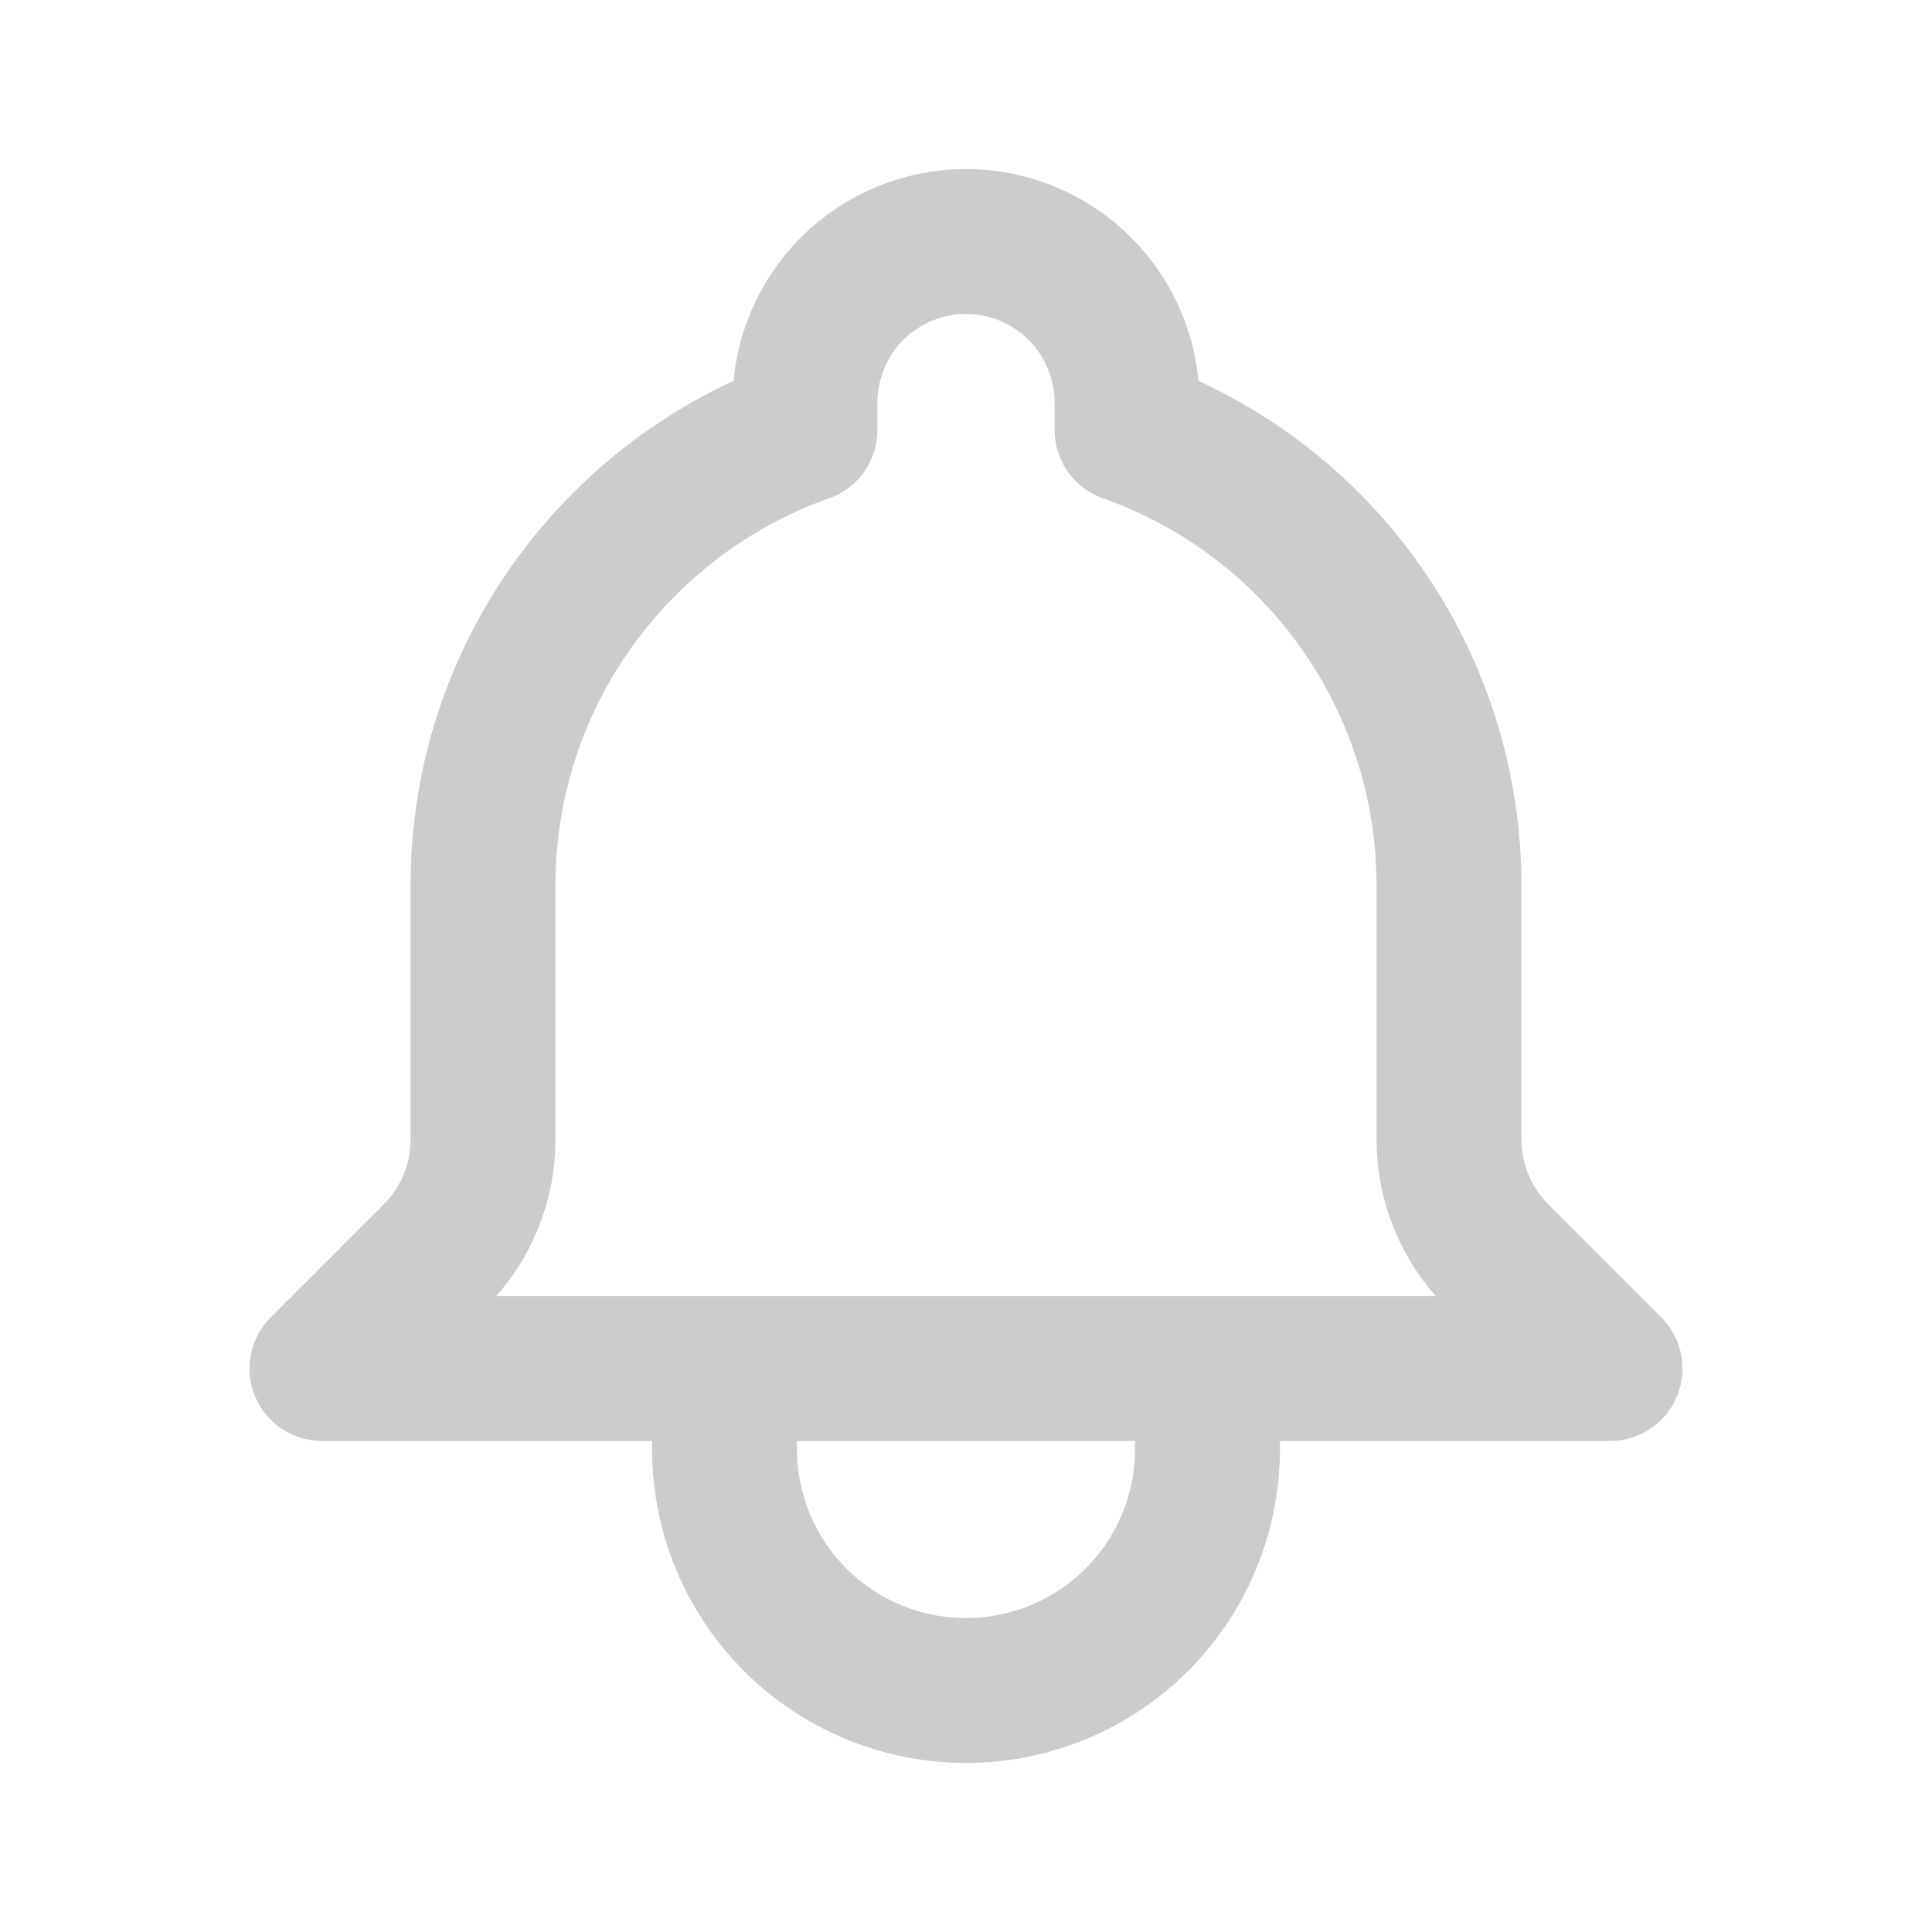
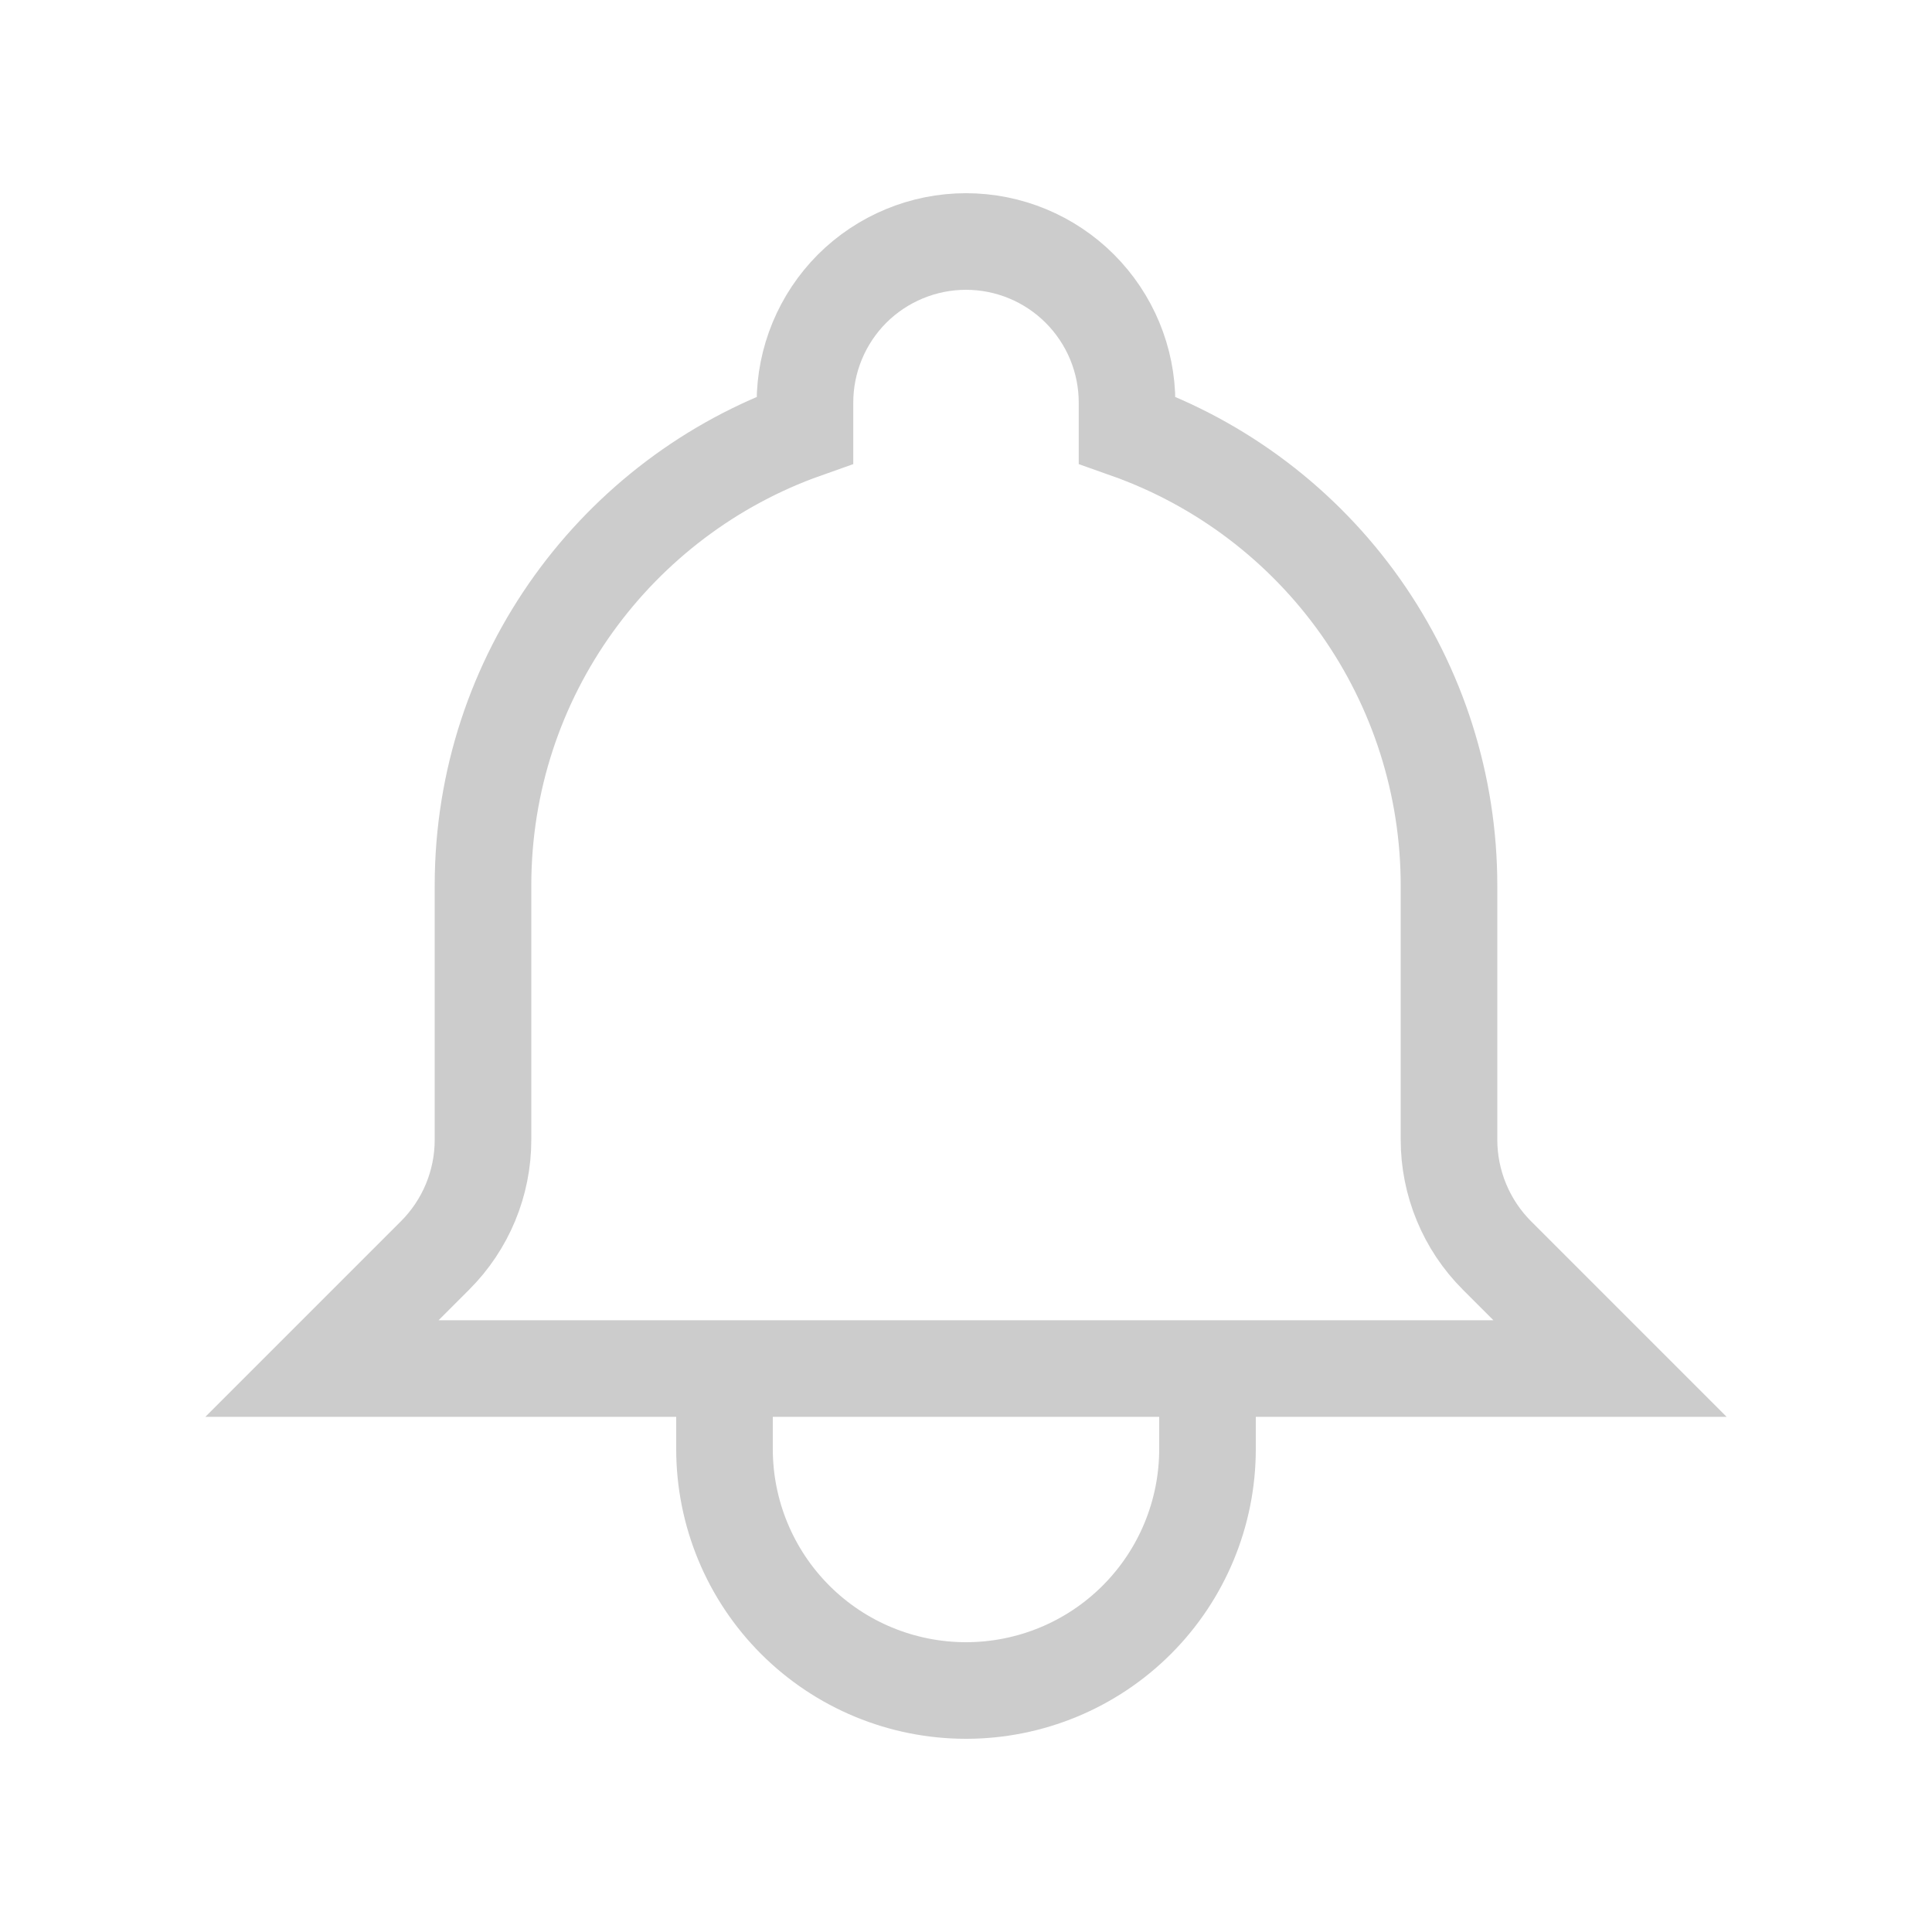
<svg xmlns="http://www.w3.org/2000/svg" width="20" height="20" viewBox="0 0 20 20" fill="none">
-   <path d="M12.5 14.167H7.5M12.5 14.167H16.667L15.496 12.996C15.339 12.839 15.214 12.652 15.129 12.446C15.044 12.241 15 12.021 15 11.798V9.167C15 8.132 14.68 7.124 14.083 6.279C13.486 5.435 12.642 4.796 11.667 4.451V4.167C11.667 3.725 11.491 3.301 11.178 2.988C10.866 2.676 10.442 2.5 10 2.5C9.558 2.5 9.134 2.676 8.821 2.988C8.509 3.301 8.333 3.725 8.333 4.167V4.451C6.392 5.138 5 6.99 5 9.167V11.799C5 12.248 4.822 12.678 4.504 12.996L3.333 14.167H7.5H12.5ZM12.5 14.167V15C12.5 15.663 12.237 16.299 11.768 16.768C11.299 17.237 10.663 17.5 10 17.5C9.337 17.5 8.701 17.237 8.232 16.768C7.763 16.299 7.5 15.663 7.5 15V14.167H12.5Z" stroke="#CCCCCC" stroke-width="1.5" stroke-linecap="round" stroke-linejoin="round" />
+   <path d="M12.5 14.167H7.5M12.5 14.167H16.667L15.496 12.996C15.339 12.839 15.214 12.652 15.129 12.446C15.044 12.241 15 12.021 15 11.798V9.167C15 8.132 14.68 7.124 14.083 6.279C13.486 5.435 12.642 4.796 11.667 4.451V4.167C11.667 3.725 11.491 3.301 11.178 2.988C10.866 2.676 10.442 2.5 10 2.5C9.558 2.5 9.134 2.676 8.821 2.988C8.509 3.301 8.333 3.725 8.333 4.167V4.451C6.392 5.138 5 6.99 5 9.167V11.799C5 12.248 4.822 12.678 4.504 12.996L3.333 14.167H7.5H12.5ZM12.5 14.167V15C12.5 15.663 12.237 16.299 11.768 16.768C11.299 17.237 10.663 17.5 10 17.5C9.337 17.5 8.701 17.237 8.232 16.768C7.763 16.299 7.5 15.663 7.5 15V14.167H12.5Z" stroke="#CCCCCC" strokeWidth="1.5" stroke-linecap="round" strokeLinejoin="round" />
</svg>
